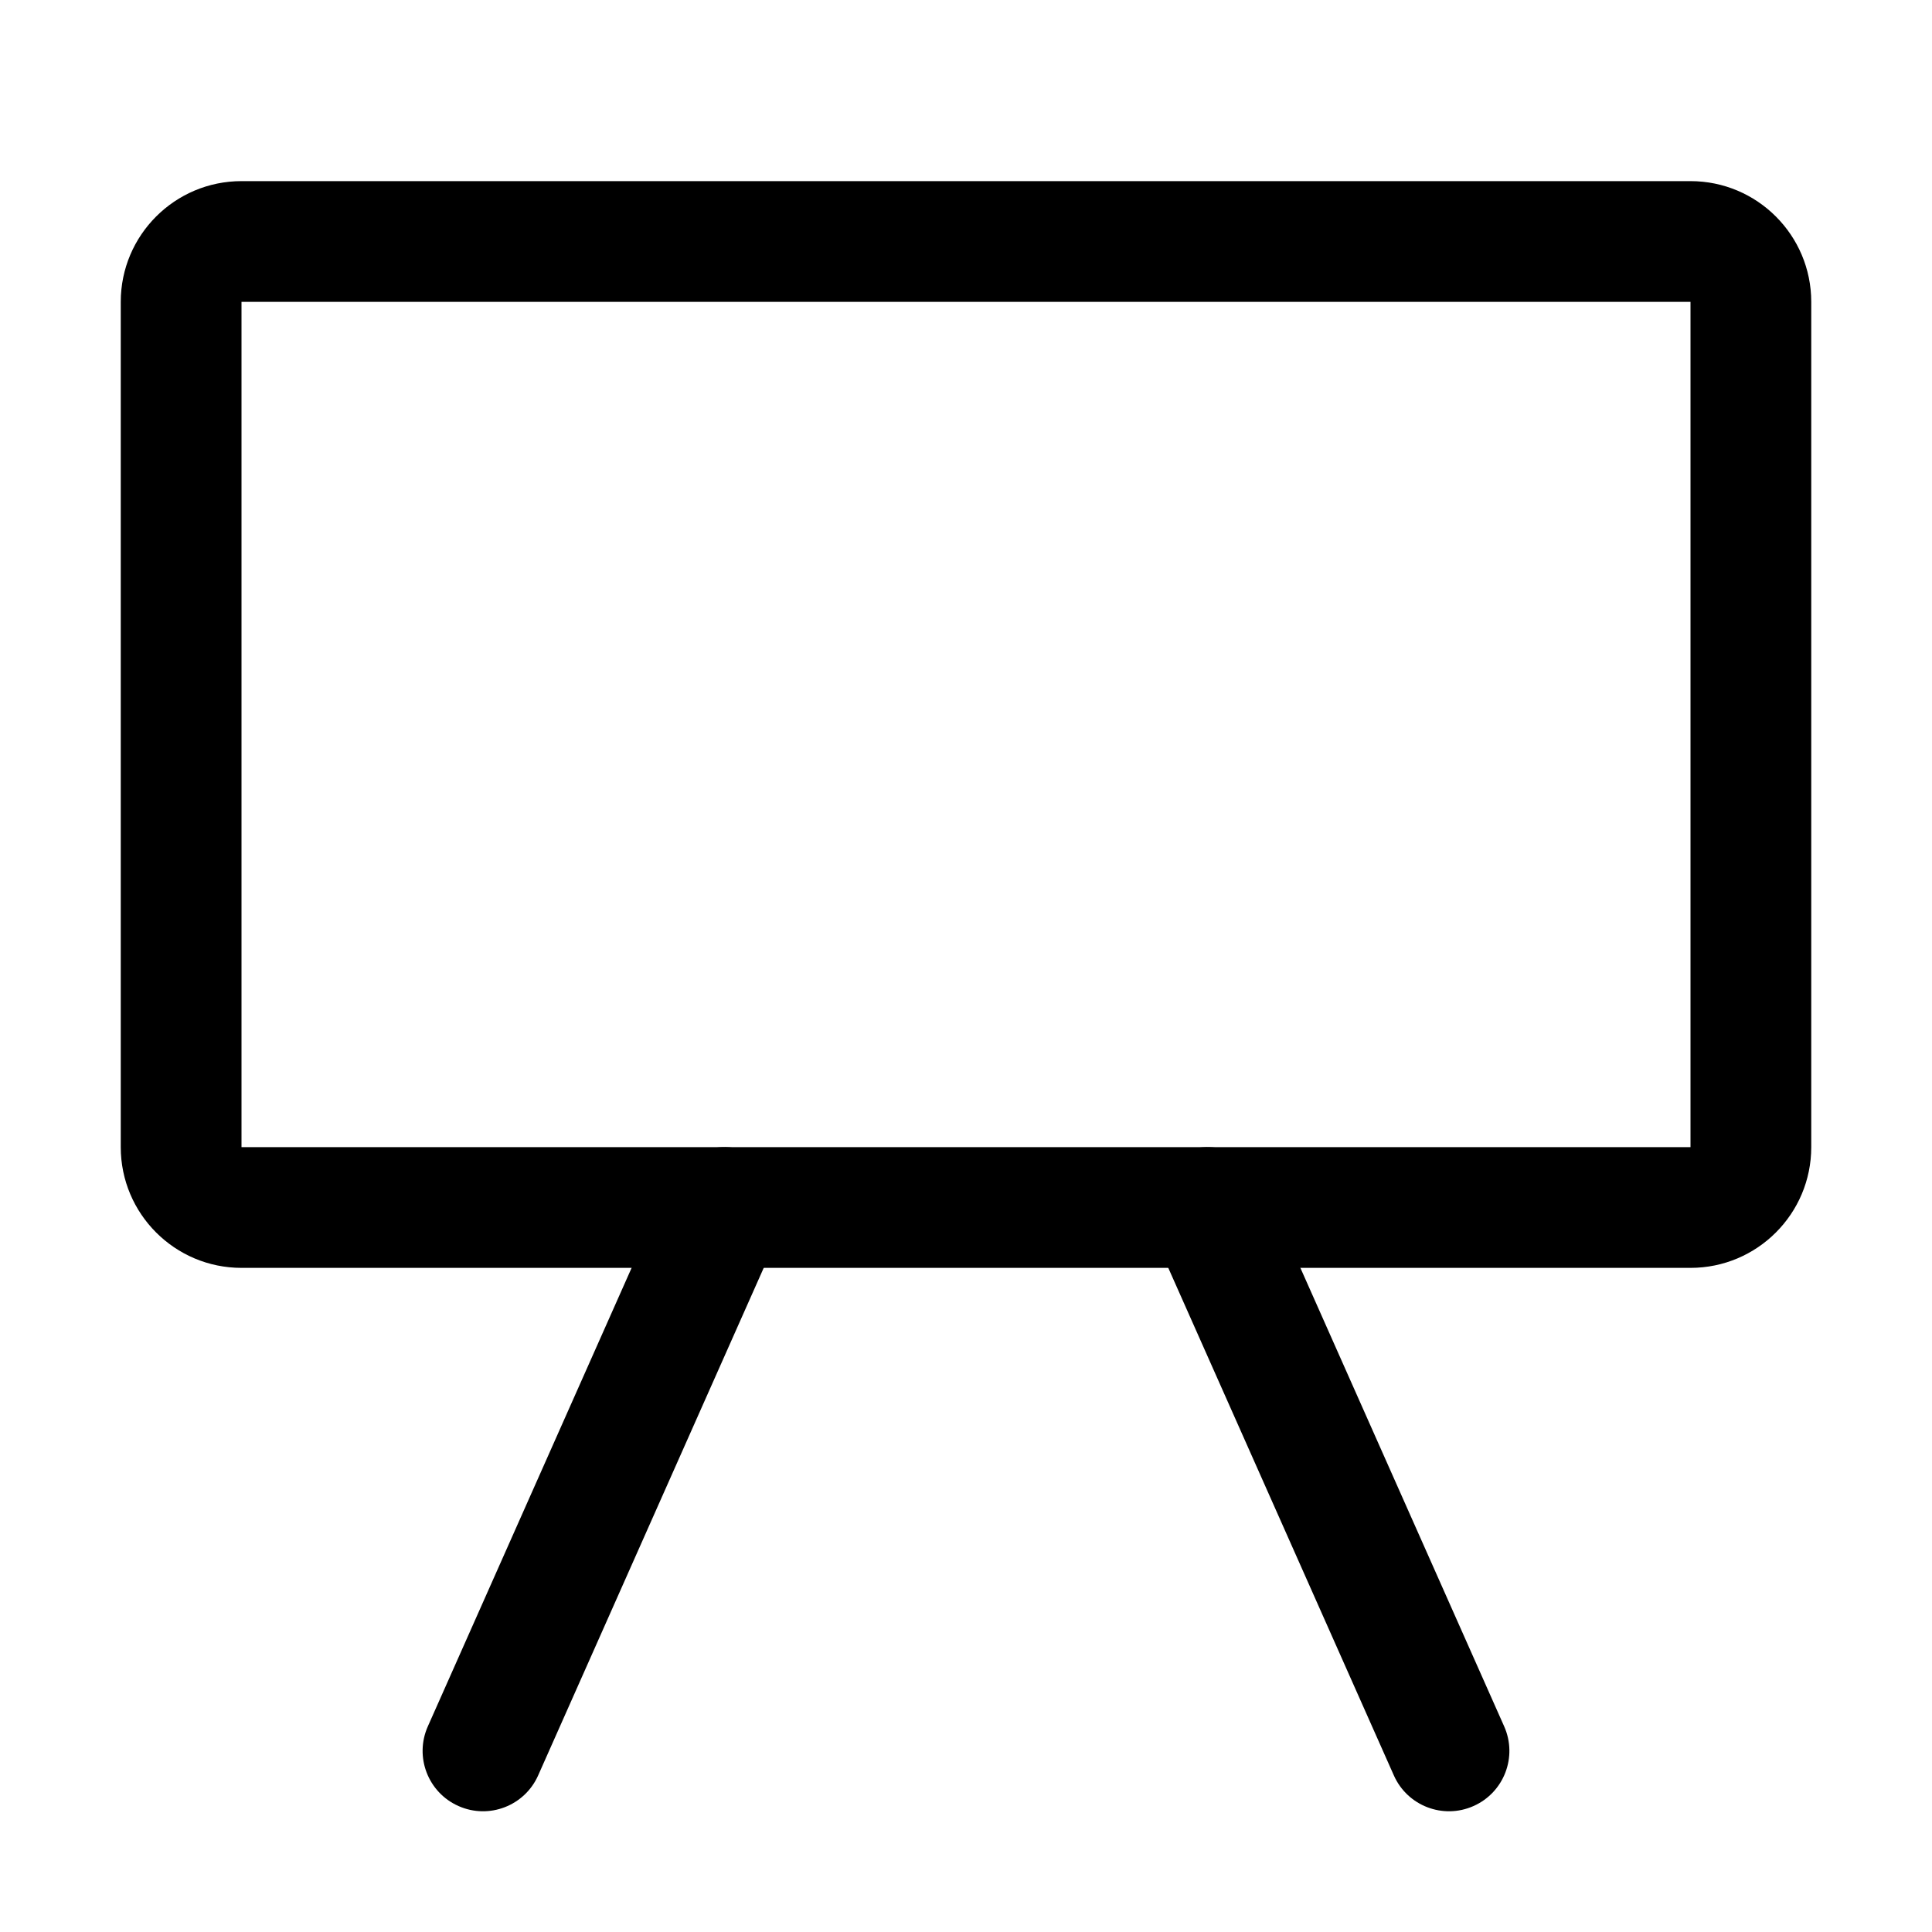
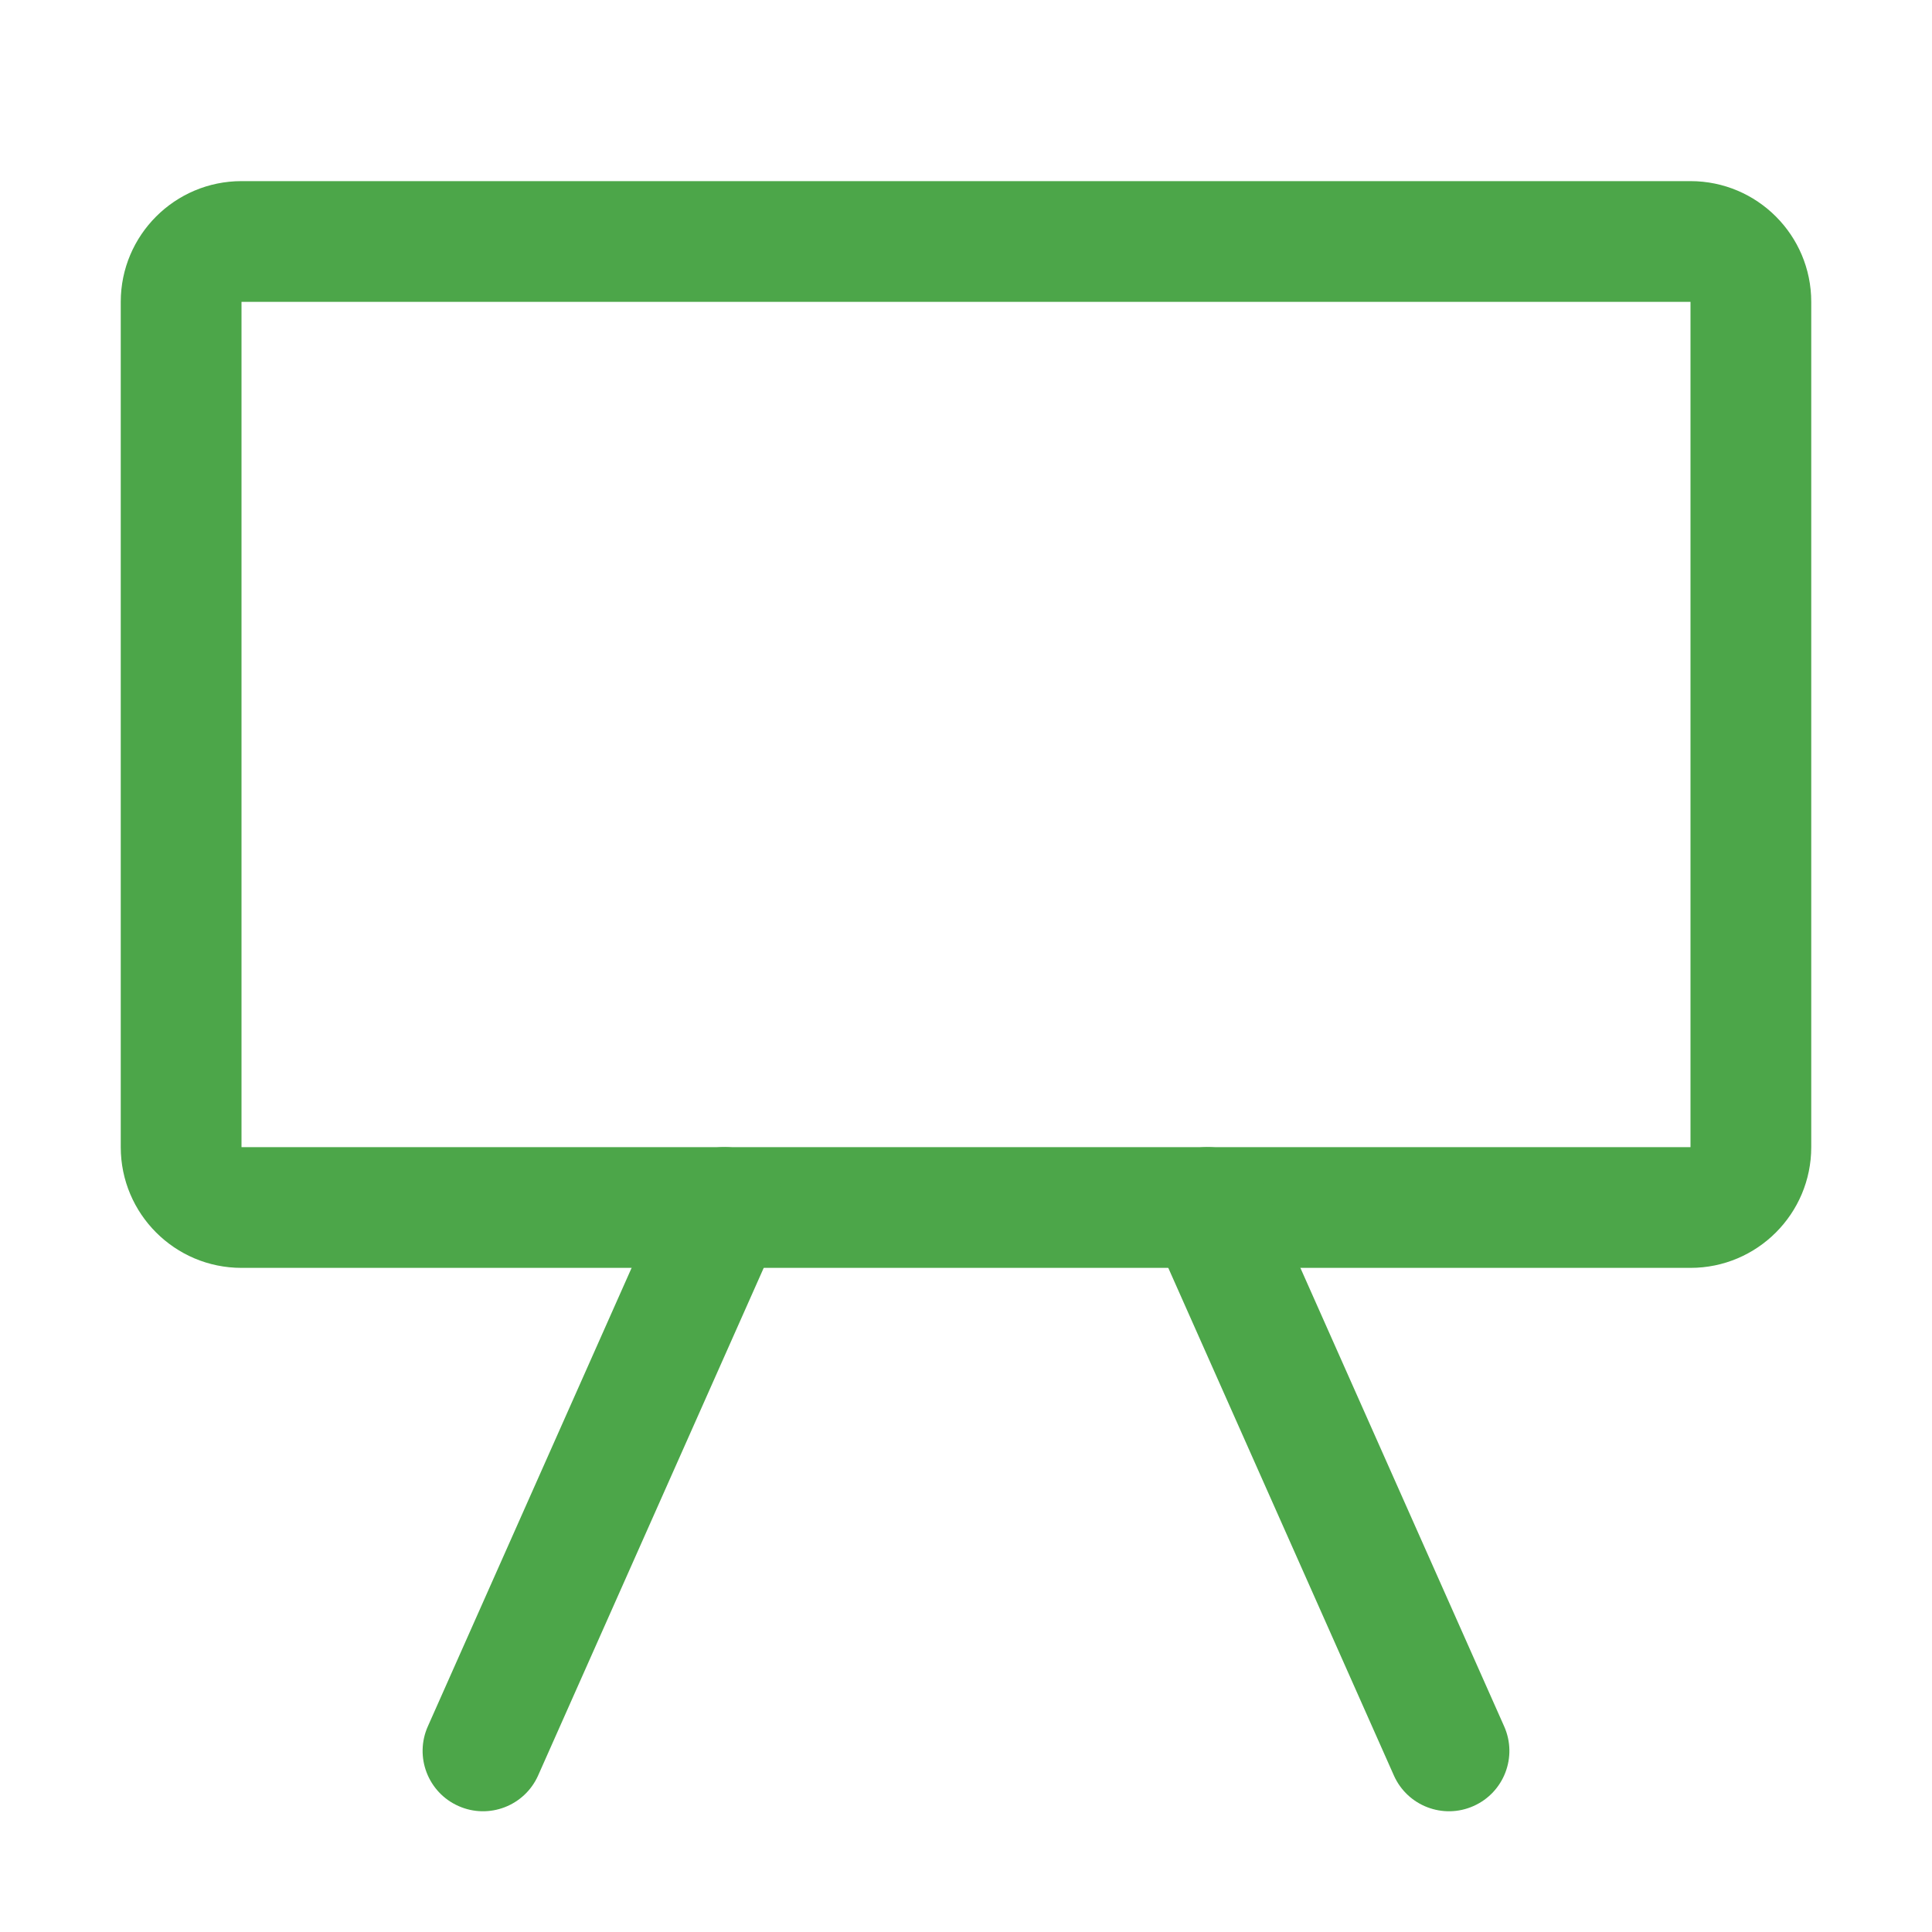
<svg xmlns="http://www.w3.org/2000/svg" width="24" height="24" viewBox="0 0 24 24">
-   <path fill-rule="evenodd" clip-rule="evenodd" d="M21 3.75H3V14.25H21V3.75ZM3 2.25C2.172 2.25 1.5 2.922 1.5 3.75V14.25C1.5 15.078 2.172 15.75 3 15.75H21C21.828 15.75 22.5 15.078 22.5 14.25V3.75C22.5 2.922 21.828 2.25 21 2.25H3Z" />
-   <path fill-rule="evenodd" clip-rule="evenodd" d="M9.305 14.315C9.683 14.483 9.854 14.926 9.685 15.305L6.685 22.055C6.517 22.433 6.074 22.604 5.695 22.435C5.317 22.267 5.146 21.824 5.315 21.445L8.315 14.695C8.483 14.317 8.926 14.146 9.305 14.315Z" />
-   <path fill-rule="evenodd" clip-rule="evenodd" d="M14.695 14.315C14.317 14.483 14.146 14.926 14.315 15.305L17.315 22.055C17.483 22.433 17.926 22.604 18.305 22.435C18.683 22.267 18.854 21.824 18.685 21.445L15.685 14.695C15.517 14.317 15.074 14.146 14.695 14.315Z" />
+   <path fill-rule="evenodd" clip-rule="evenodd" d="M21 3.75H3V14.25H21V3.75ZM3 2.25C2.172 2.25 1.5 2.922 1.5 3.75V14.25C1.5 15.078 2.172 15.75 3 15.75H21C21.828 15.75 22.5 15.078 22.5 14.25V3.75C22.5 2.922 21.828 2.25 21 2.25H3Z" fill="#4CA649" />
+   <path fill-rule="evenodd" clip-rule="evenodd" d="M9.305 14.315C9.683 14.483 9.854 14.926 9.685 15.305L6.685 22.055C6.517 22.433 6.074 22.604 5.695 22.435C5.317 22.267 5.146 21.824 5.315 21.445L8.315 14.695C8.483 14.317 8.926 14.146 9.305 14.315Z" fill="#4CA649" />
+   <path fill-rule="evenodd" clip-rule="evenodd" d="M14.695 14.315C14.317 14.483 14.146 14.926 14.315 15.305L17.315 22.055C17.483 22.433 17.926 22.604 18.305 22.435C18.683 22.267 18.854 21.824 18.685 21.445L15.685 14.695C15.517 14.317 15.074 14.146 14.695 14.315Z" fill="#4CA649" />
</svg>
